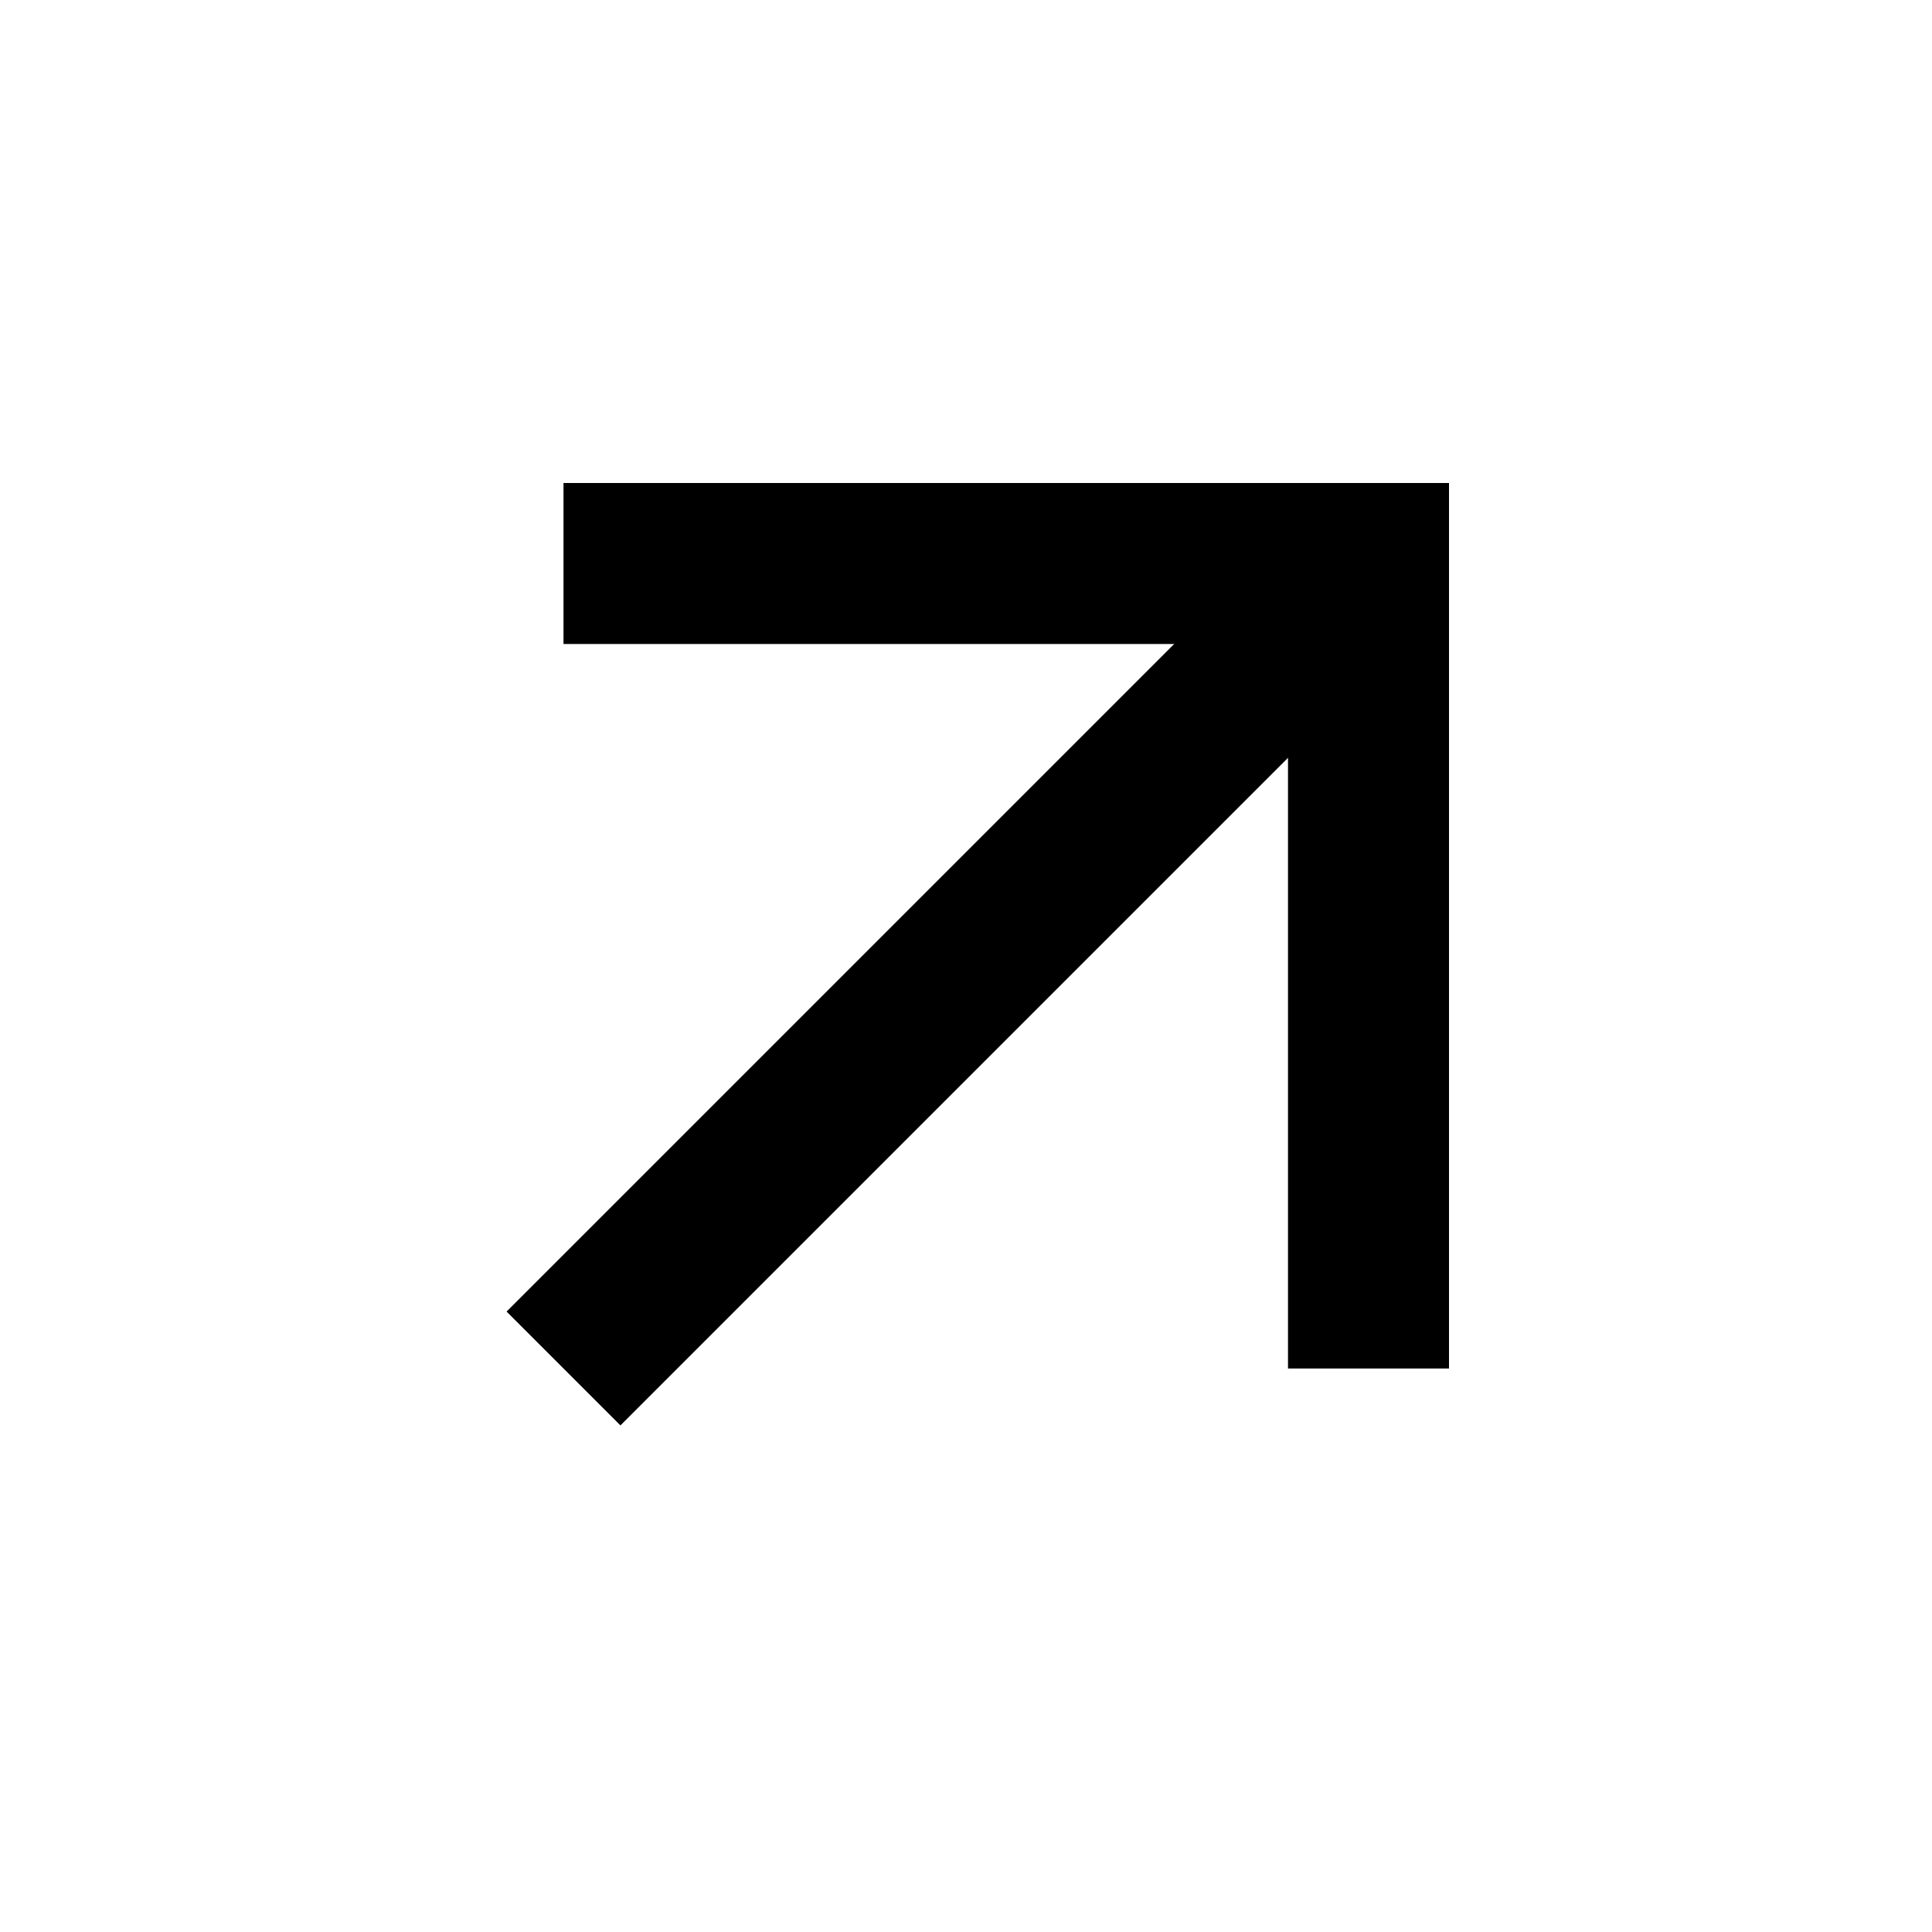
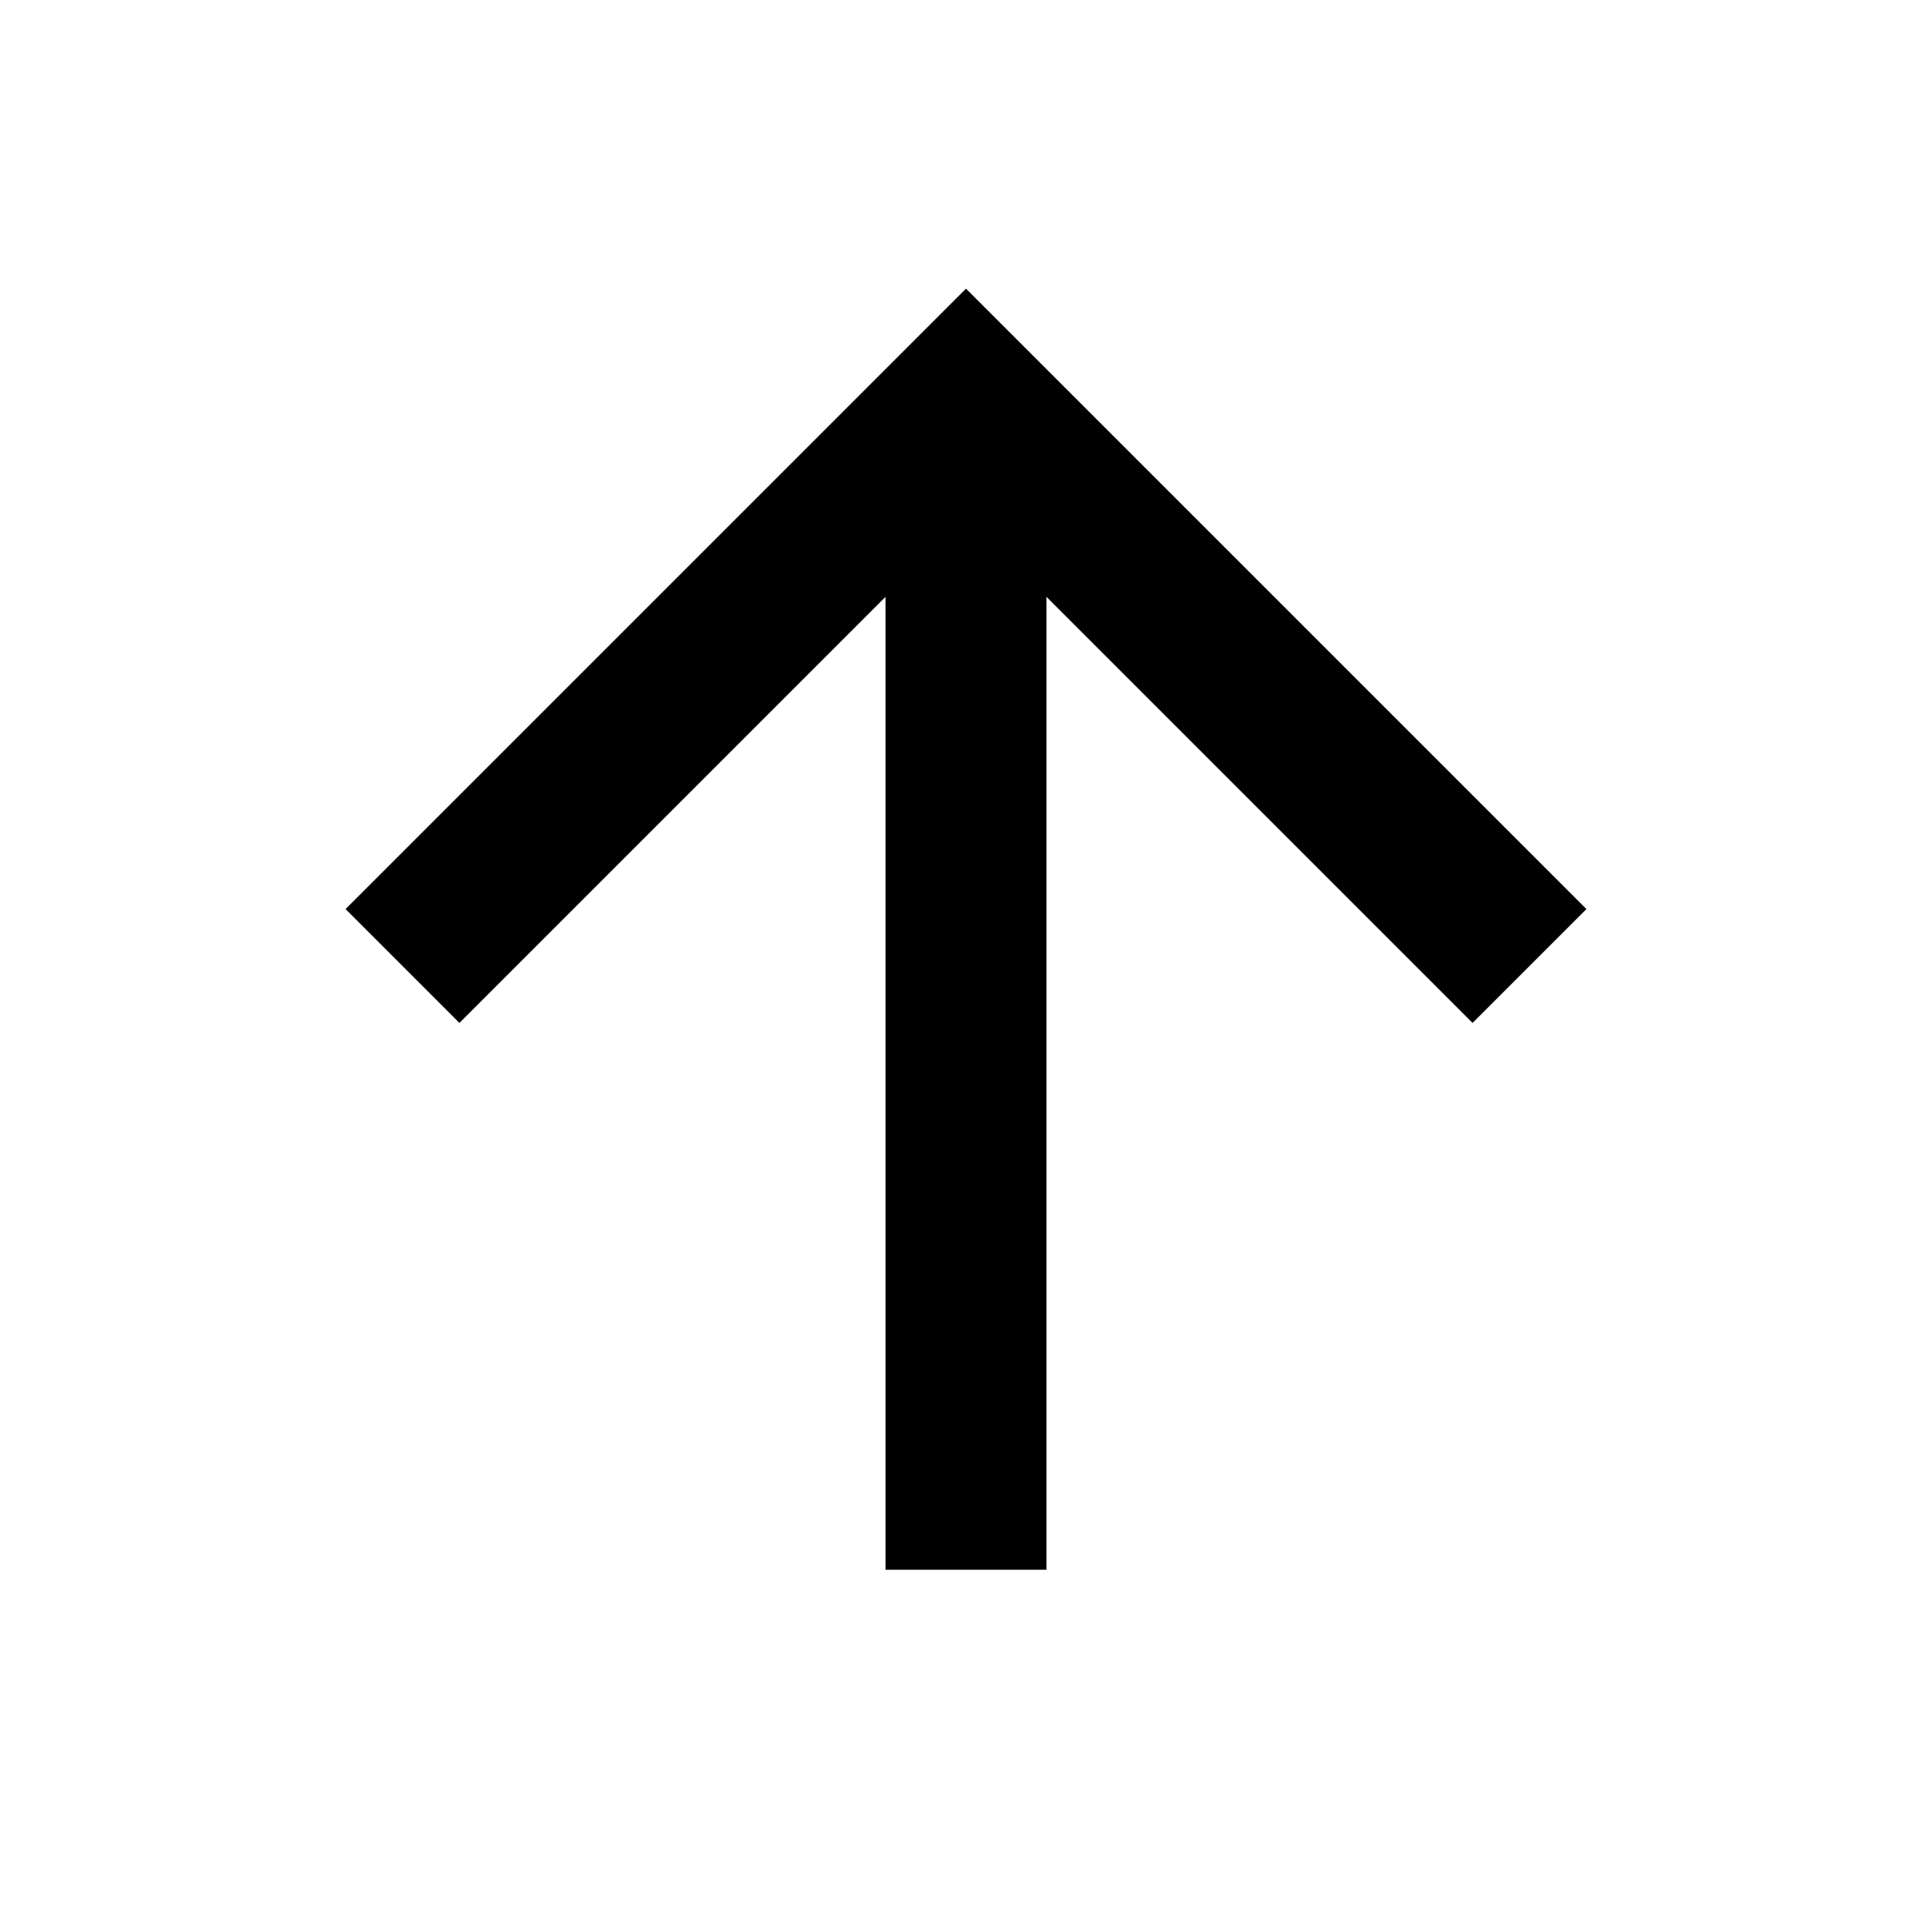
<svg xmlns="http://www.w3.org/2000/svg" width="24px" height="24px" fill="none" stroke="#000000" stroke-width="2px" viewBox="0 0 24 24" preserveAspectRatio="xMidYMid">
-   <line x1="7" y1="17" x2="17" y2="7" />
-   <polyline points="7 7 17 7 17 17" />
+   <line x1="12" y1="5" x2="12" y2="19.5" />
+   <polyline points="5 12 12 5 19 12" />
</svg>
